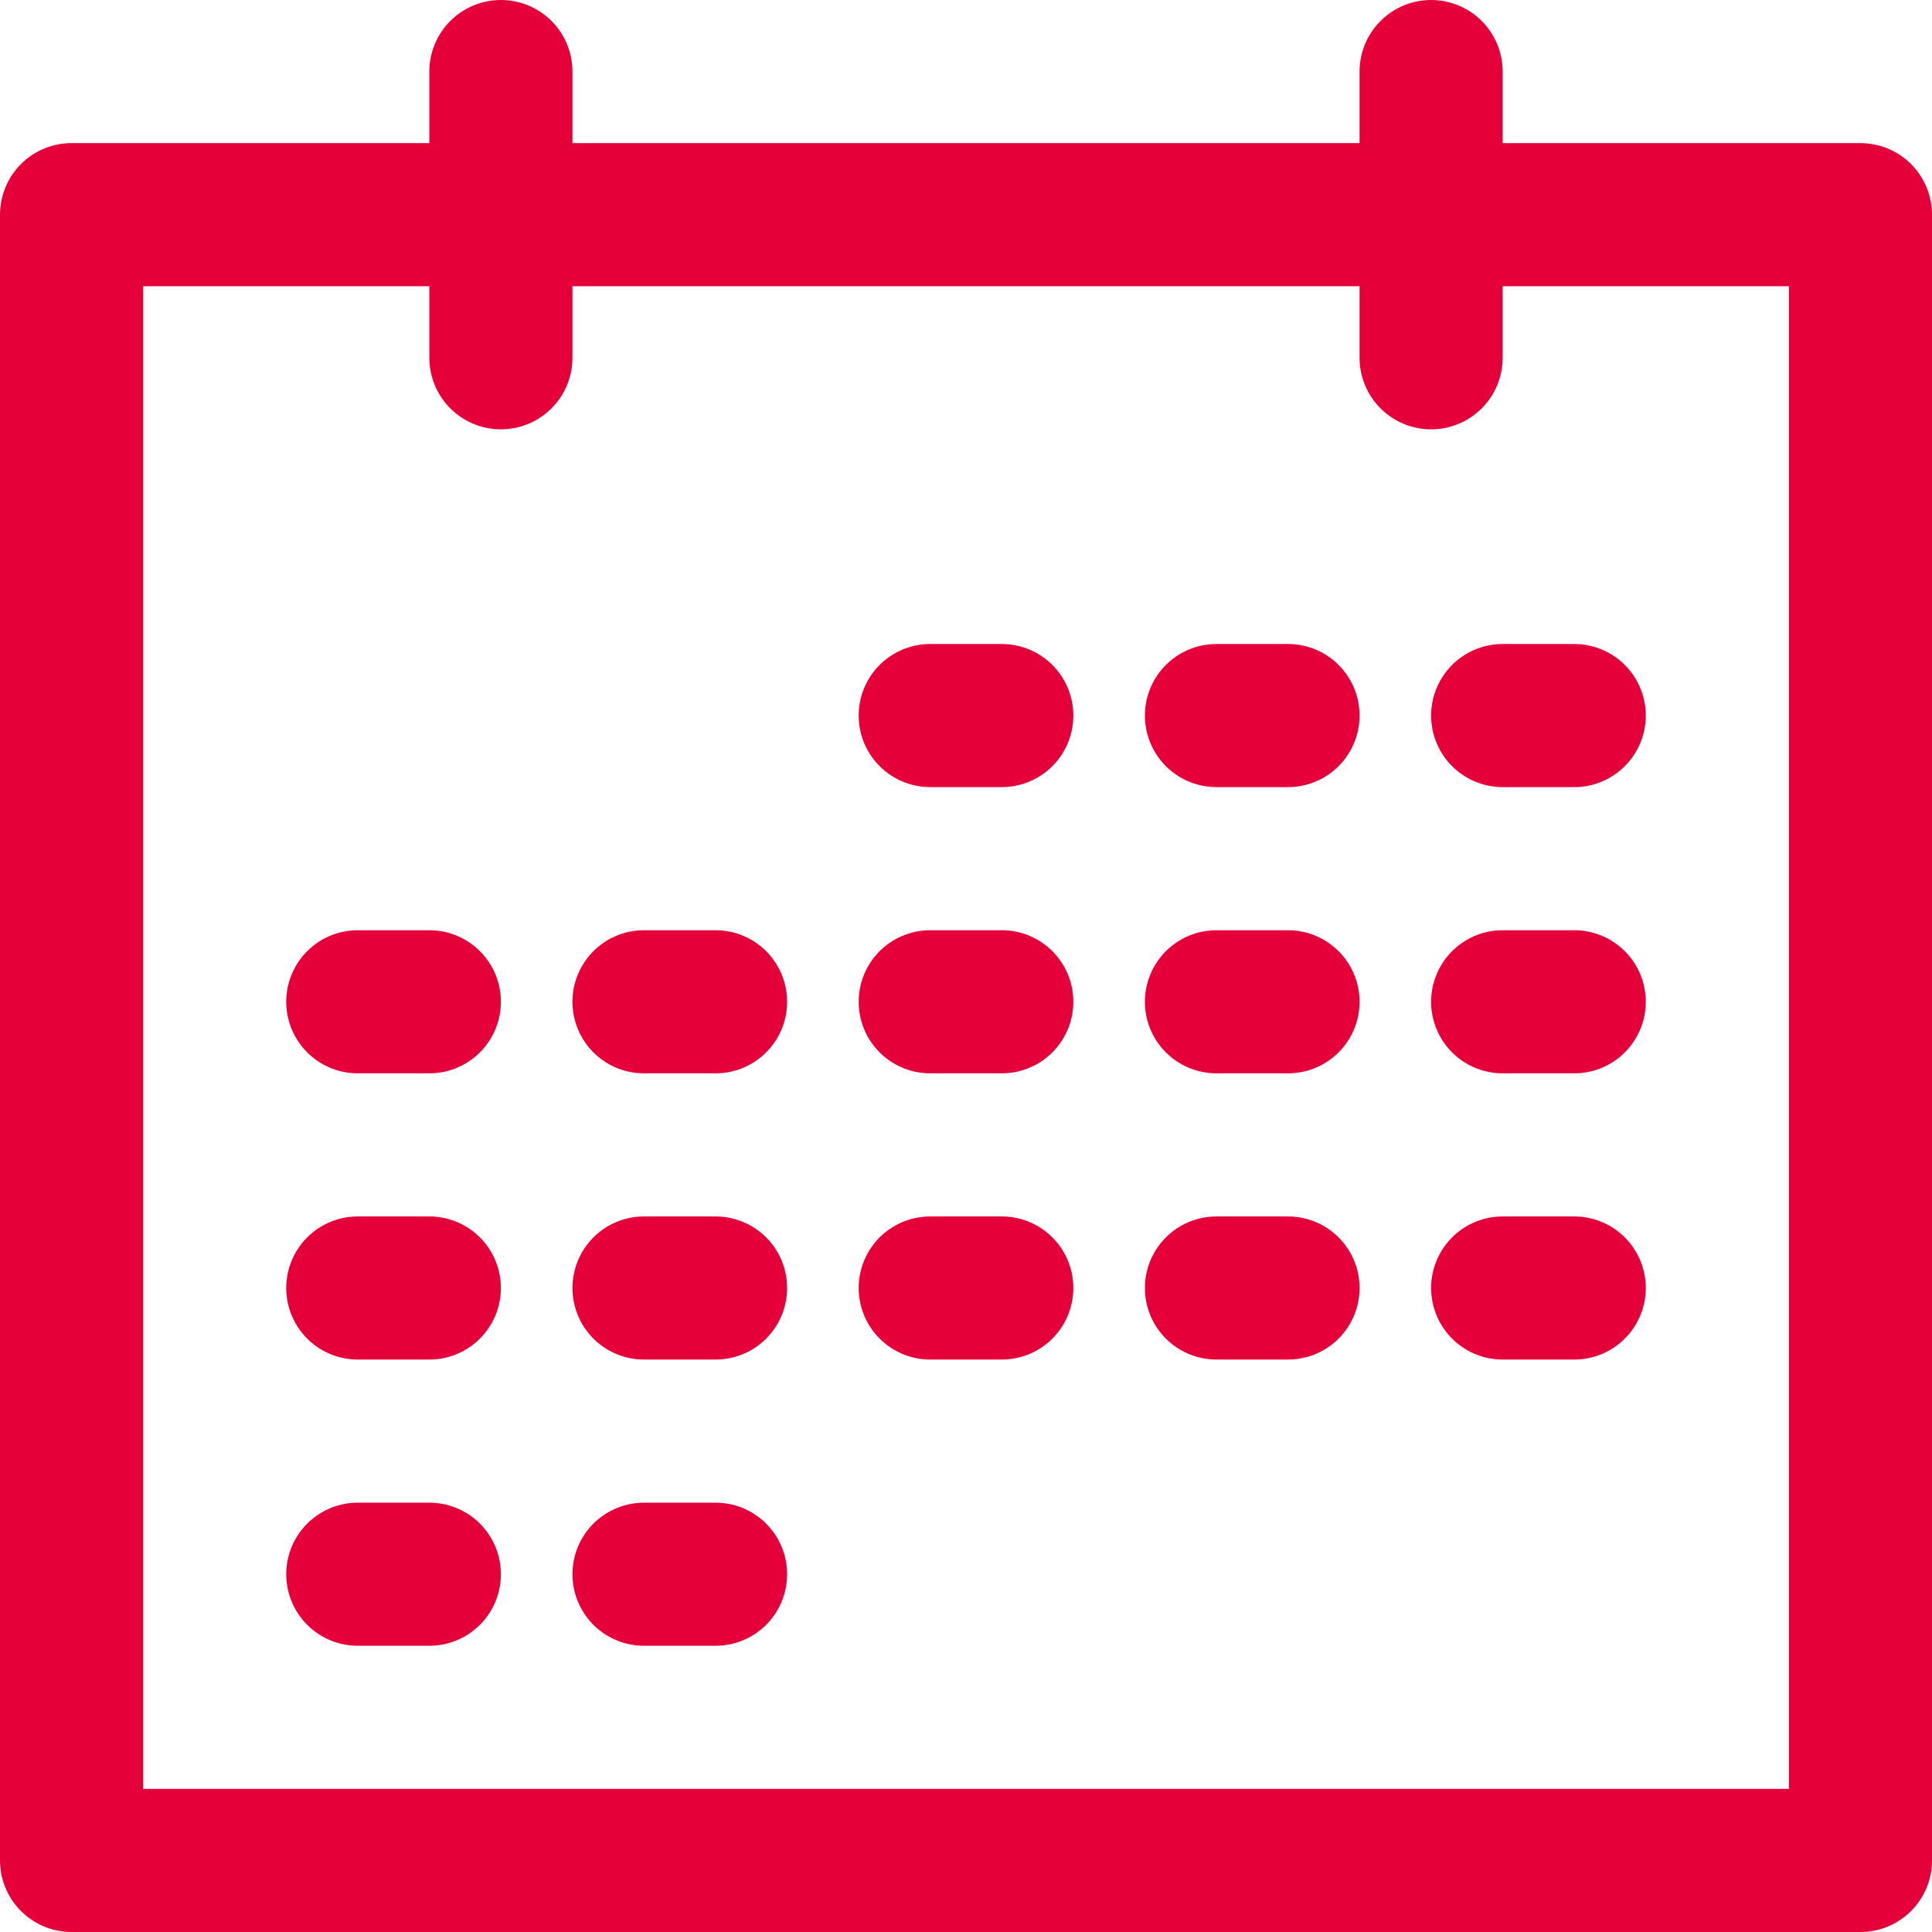
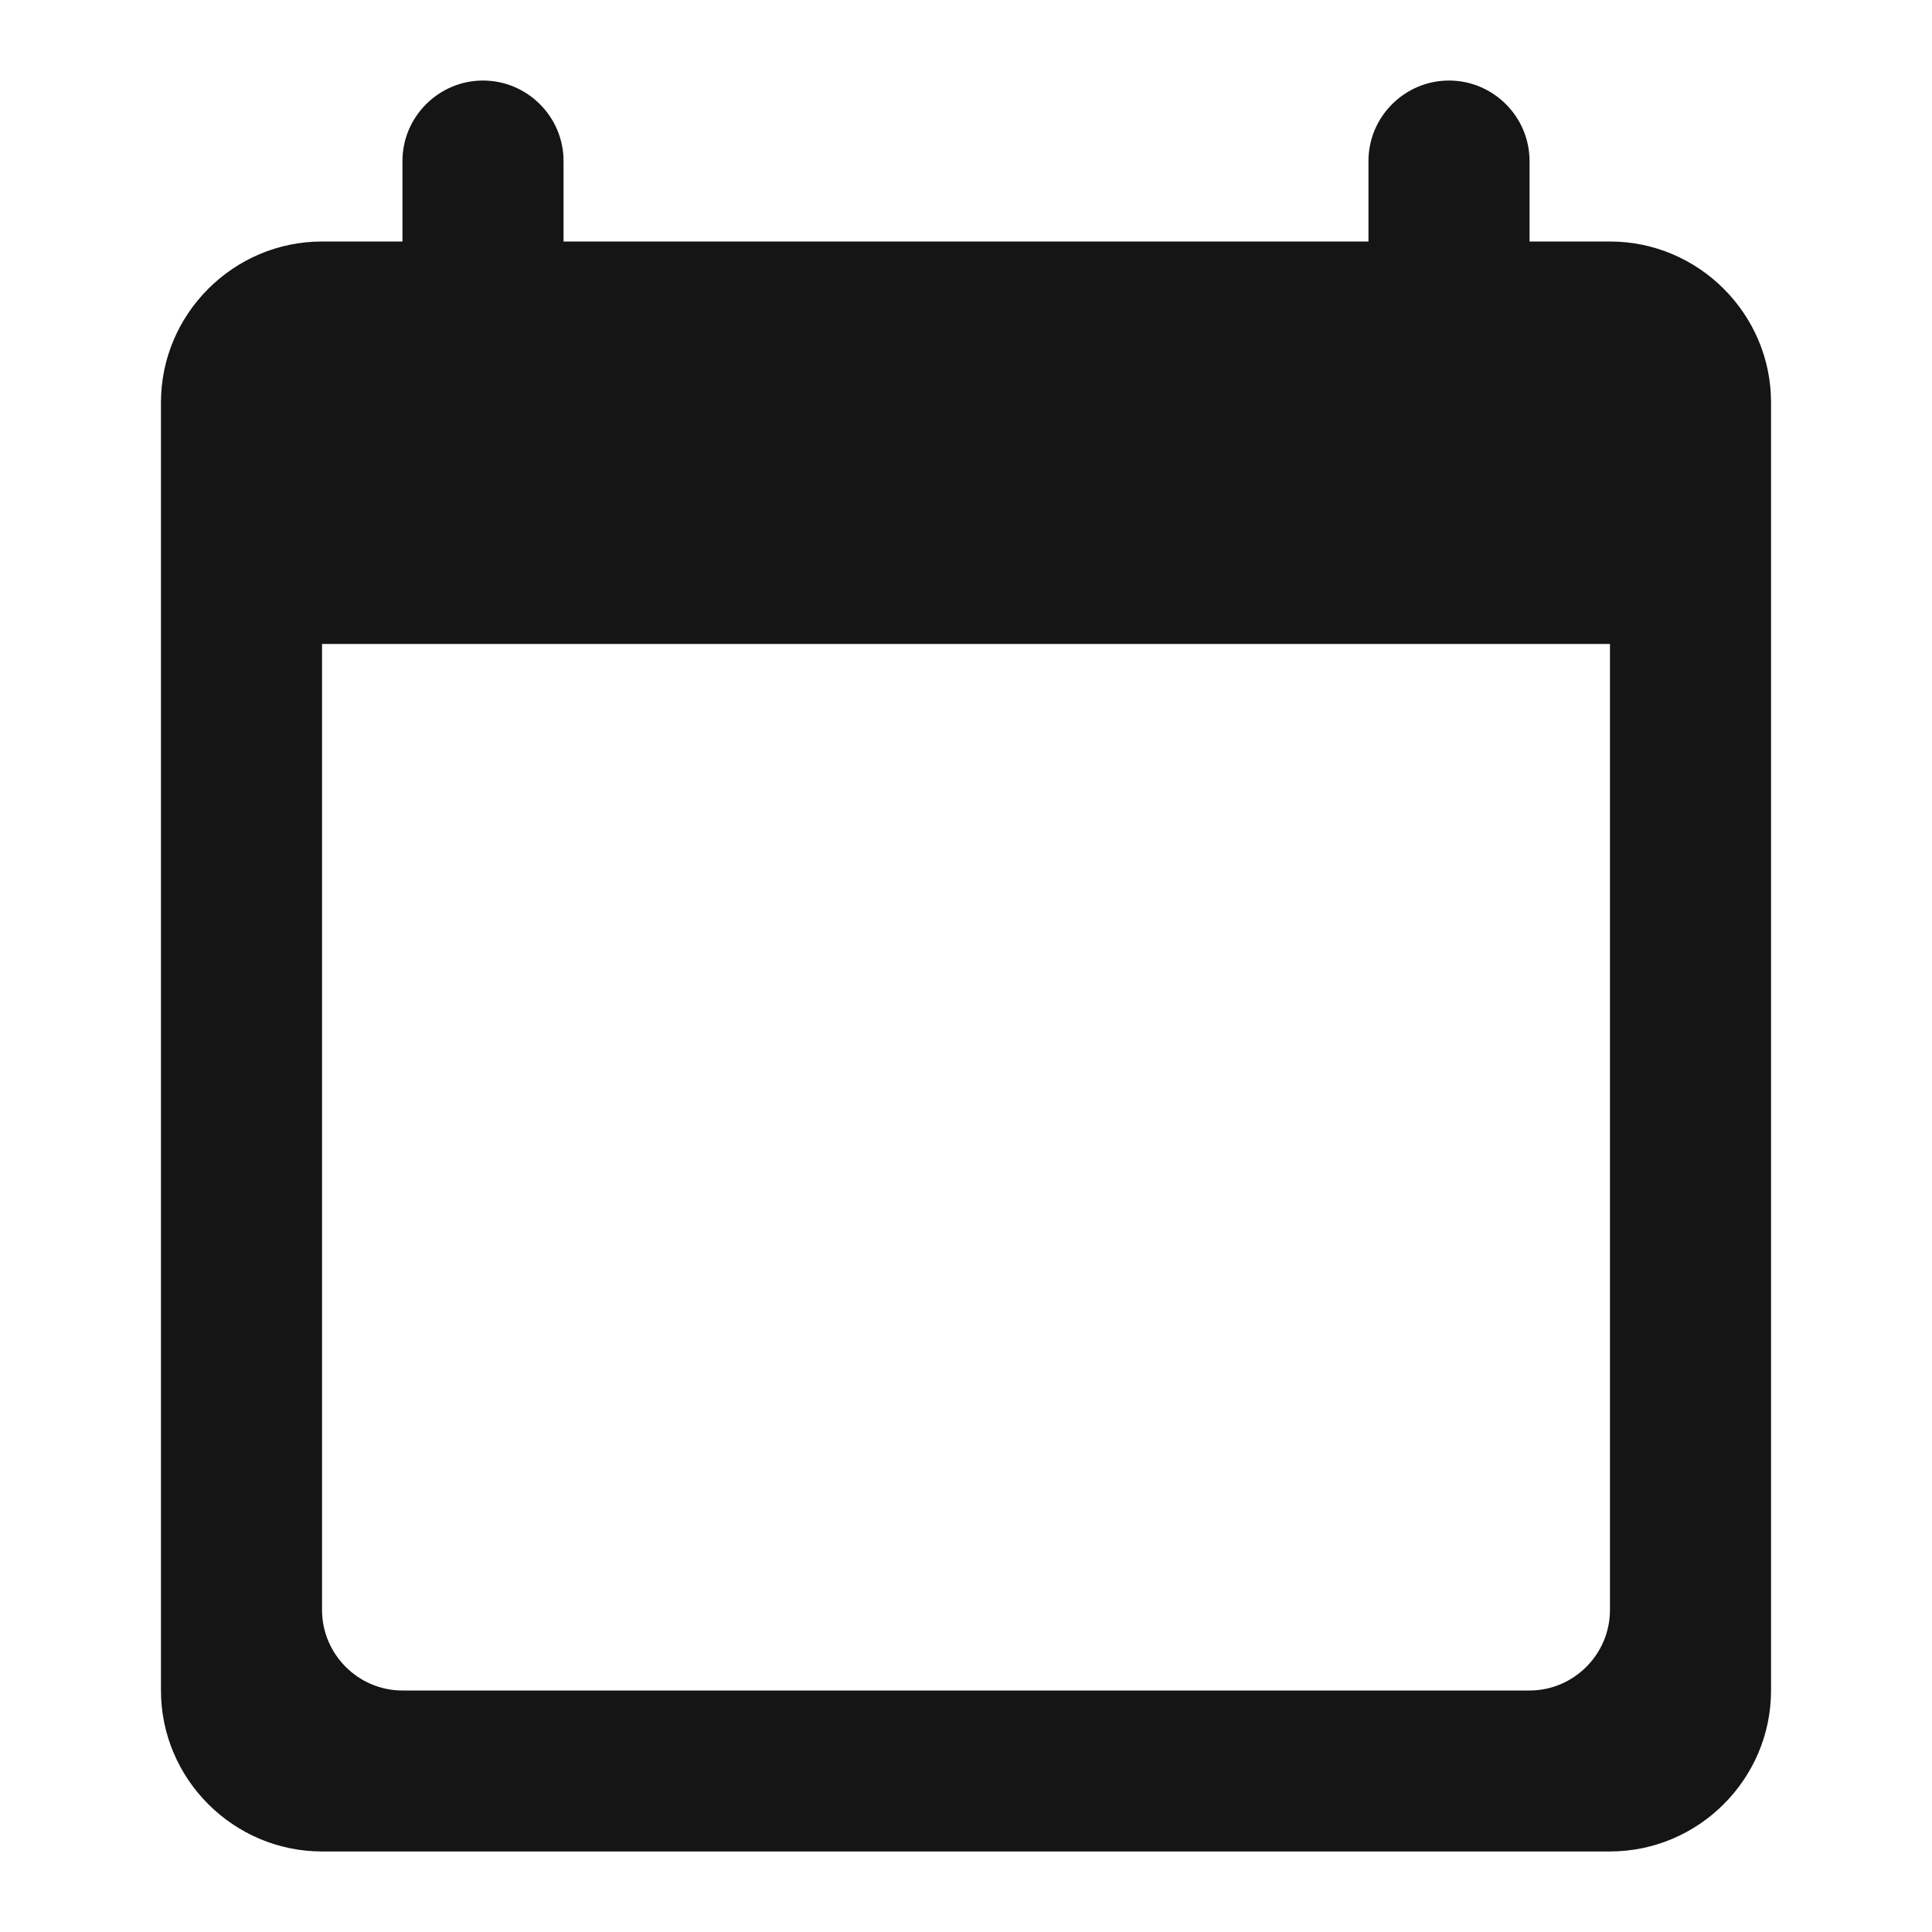
- <svg xmlns="http://www.w3.org/2000/svg" width="27px" height="27px" viewBox="0 0 27 27" version="1.1">
-   <defs />
-   <g id="Écrans" stroke="none" stroke-width="1" fill="none" fill-rule="evenodd">
-     <g id="PassCulture-v0rc-tunnel0-date" transform="translate(-269, -236)">
-       <g id="box" transform="translate(-176, -238)">
-         <g id="Content-[36v]" transform="translate(200, 428)">
-           <g id="date-grp">
-             <g id="date-field" transform="translate(34, 38)">
-               <g id="ICONS/ico-calendar" transform="translate(203, 0)">
-                 <rect id="crop" x="0" y="0" width="44" height="44" />
-                 <g id="Group-Copy" stroke-width="1" fill-rule="evenodd" transform="translate(9, 9)" stroke="#E60039" stroke-linecap="round" stroke-linejoin="round">
-                   <rect id="Rectangle-5" stroke-width="2" x="0" y="2" width="25" height="23" />
-                   <path d="M8,13 L9,13" id="Line-Copy" stroke-width="2" />
-                   <path d="M8,17 L9,17" id="Line-Copy-5" stroke-width="2" />
-                   <path d="M8,21 L9,21" id="Line-Copy-21" stroke-width="2" />
-                   <path d="M4,13 L5,13" id="Line-Copy-4" stroke-width="2" />
-                   <path d="M4,17 L5,17" id="Line-Copy-6" stroke-width="2" />
-                   <path d="M4,21 L5,21" id="Line-Copy-22" stroke-width="2" />
-                   <path d="M12,9 L13,9" id="Line" stroke-width="2" />
-                   <path d="M12,13 L13,13" id="Line-Copy-2" stroke-width="2" />
-                   <path d="M12,17 L13,17" id="Line-Copy-7" stroke-width="2" />
-                   <path d="M16,9 L17,9" id="Line" stroke-width="2" />
-                   <path d="M20,9 L21,9" id="Line-Copy-11" stroke-width="2" />
-                   <path d="M16,13 L17,13" id="Line-Copy-3" stroke-width="2" />
-                   <path d="M16,17 L17,17" id="Line-Copy-8" stroke-width="2" />
-                   <path d="M20,13 L21,13" id="Line-Copy-13" stroke-width="2" />
-                   <path d="M20,17 L21,17" id="Line-Copy-15" stroke-width="2" />
-                   <path d="M6,0 L6,4" id="line" stroke-width="2" transform="translate(6, 2) scale(1, -1) translate(-6, -2) " />
-                   <path d="M19,0 L19,4" id="line" stroke-width="2" transform="translate(19, 2) scale(1, -1) translate(-19, -2) " />
-                 </g>
-               </g>
-             </g>
-           </g>
-         </g>
-       </g>
-     </g>
+ <svg xmlns="http://www.w3.org/2000/svg" width="16" height="16" viewBox="0 0 16 16">
+   <g fill="none" fill-rule="evenodd">
+     <path d="M0 0L16 0 16 16 0 16z" />
+     <path fill="#151515" d="M13.333 2h-.666v-.667c0-.366-.3-.666-.667-.666-.367 0-.667.3-.667.666V2H4.667v-.667c0-.366-.3-.666-.667-.666-.367 0-.667.3-.667.666V2h-.666c-.734 0-1.334.6-1.334 1.333V14c0 .733.6 1.333 1.334 1.333h10.666c.734 0 1.334-.6 1.334-1.333V3.333c0-.733-.6-1.333-1.334-1.333zm-.666 12H3.333c-.366 0-.666-.3-.666-.667v-8h10.666v8c0 .367-.3.667-.666.667z" />
  </g>
</svg>
